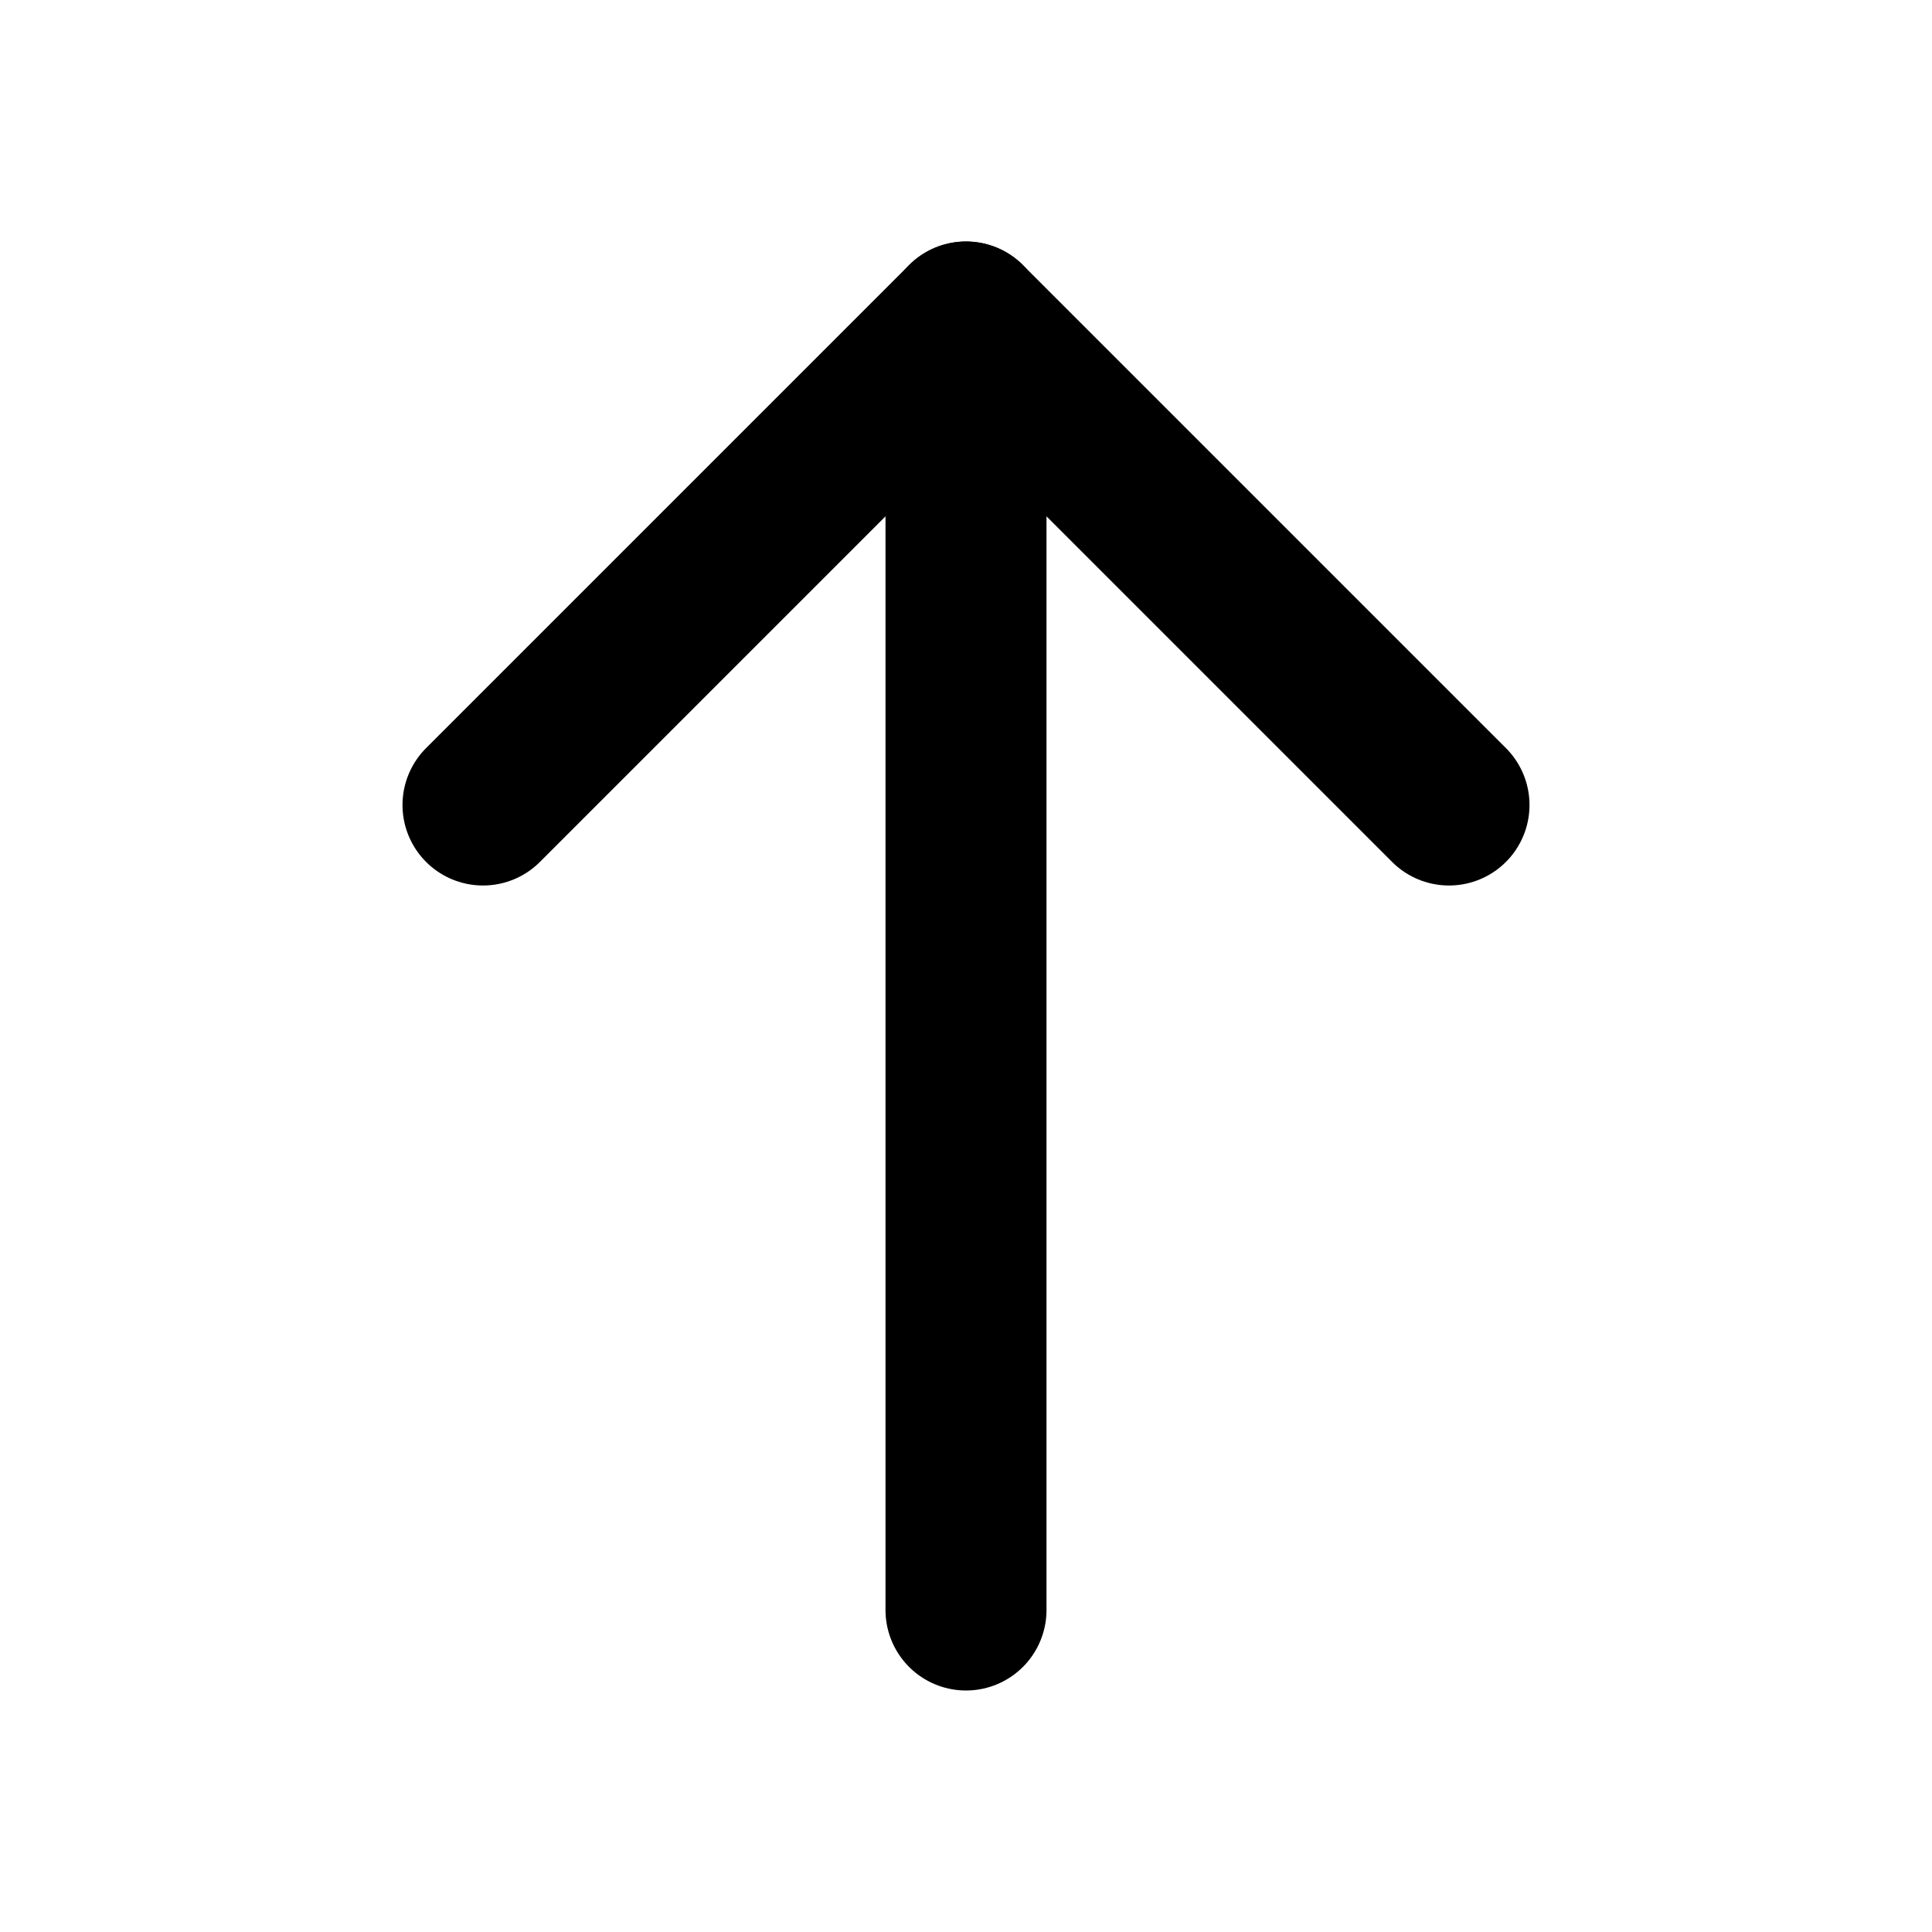
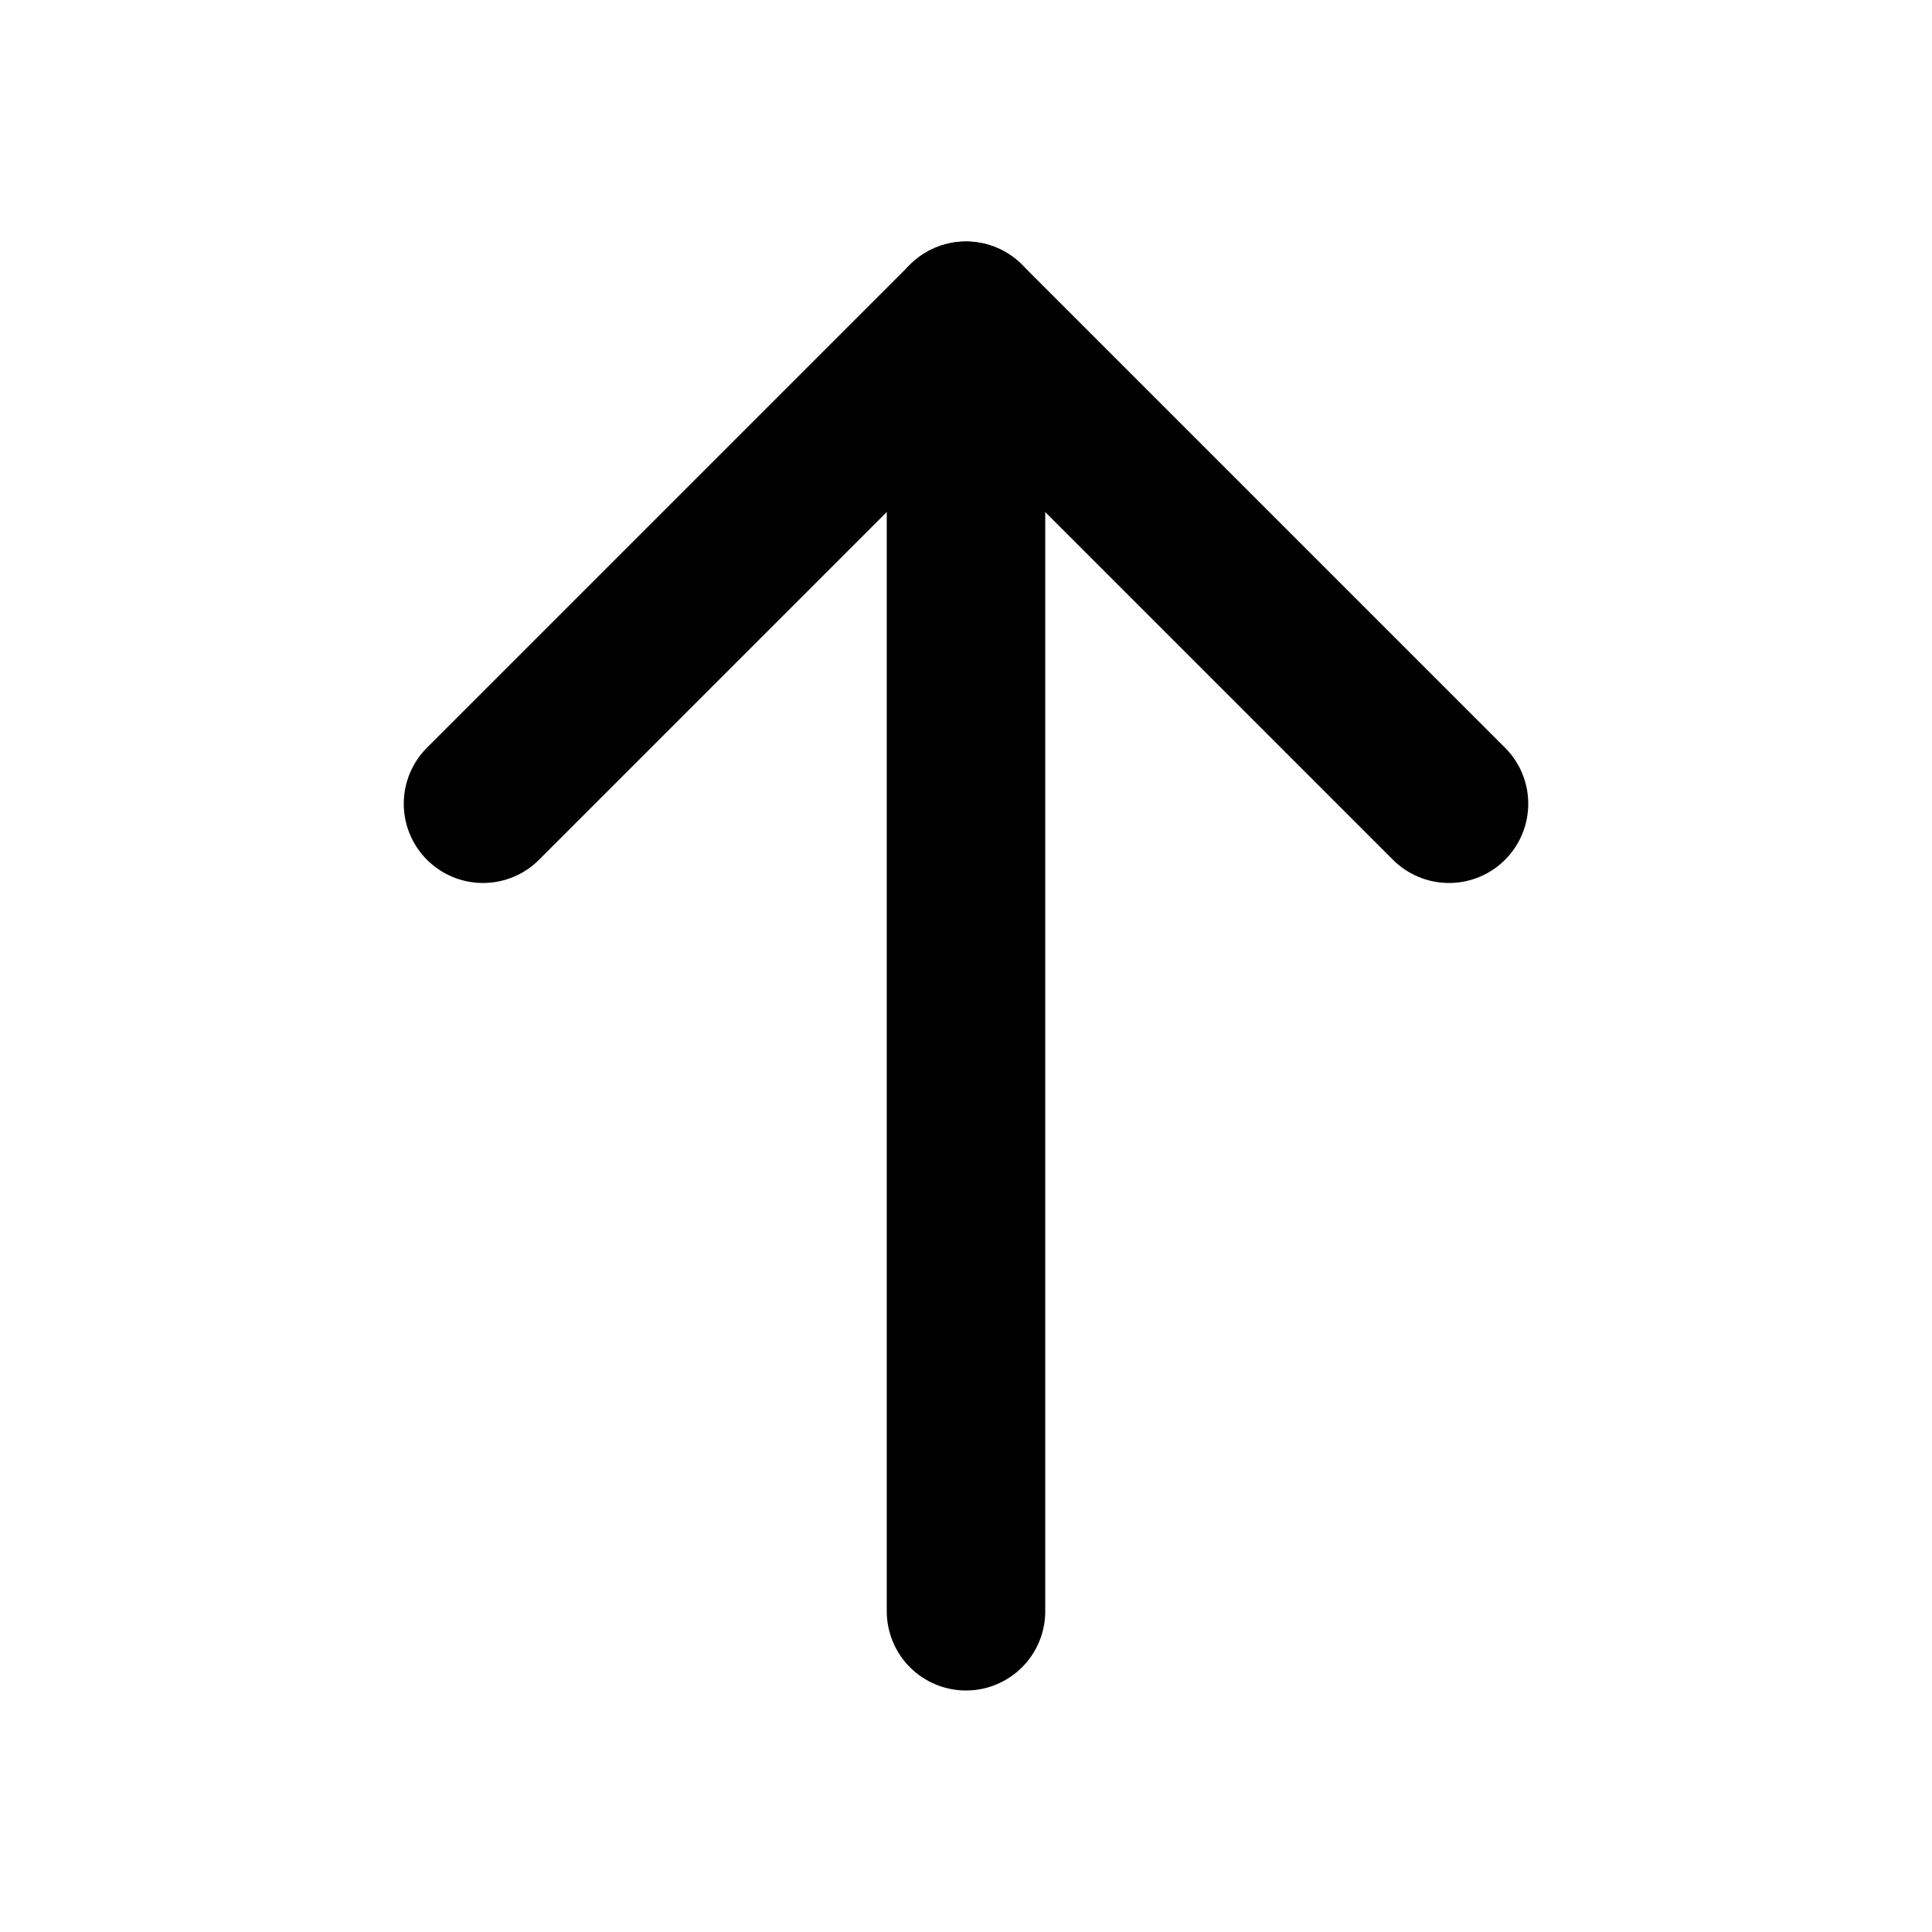
- <svg xmlns="http://www.w3.org/2000/svg" viewBox="0 0 24 24">
-   <path d="M12 4 L12 20" fill="none" stroke="currentColor" stroke-width="2" stroke-linecap="round" stroke-linejoin="round" />
-   <path d="M6 10 L12 4 L18 10" fill="none" stroke="currentColor" stroke-width="2" stroke-linecap="round" stroke-linejoin="round" />
+ <svg xmlns="http://www.w3.org/2000/svg" viewBox="0 0 512 512">
+   <path d="M256 85 L256 427" fill="none" stroke="currentColor" stroke-width="42" stroke-linecap="round" stroke-linejoin="round" />
+   <path d="M128 213 L256 85 L384 213" fill="none" stroke="currentColor" stroke-width="42" stroke-linecap="round" stroke-linejoin="round" />
</svg>
